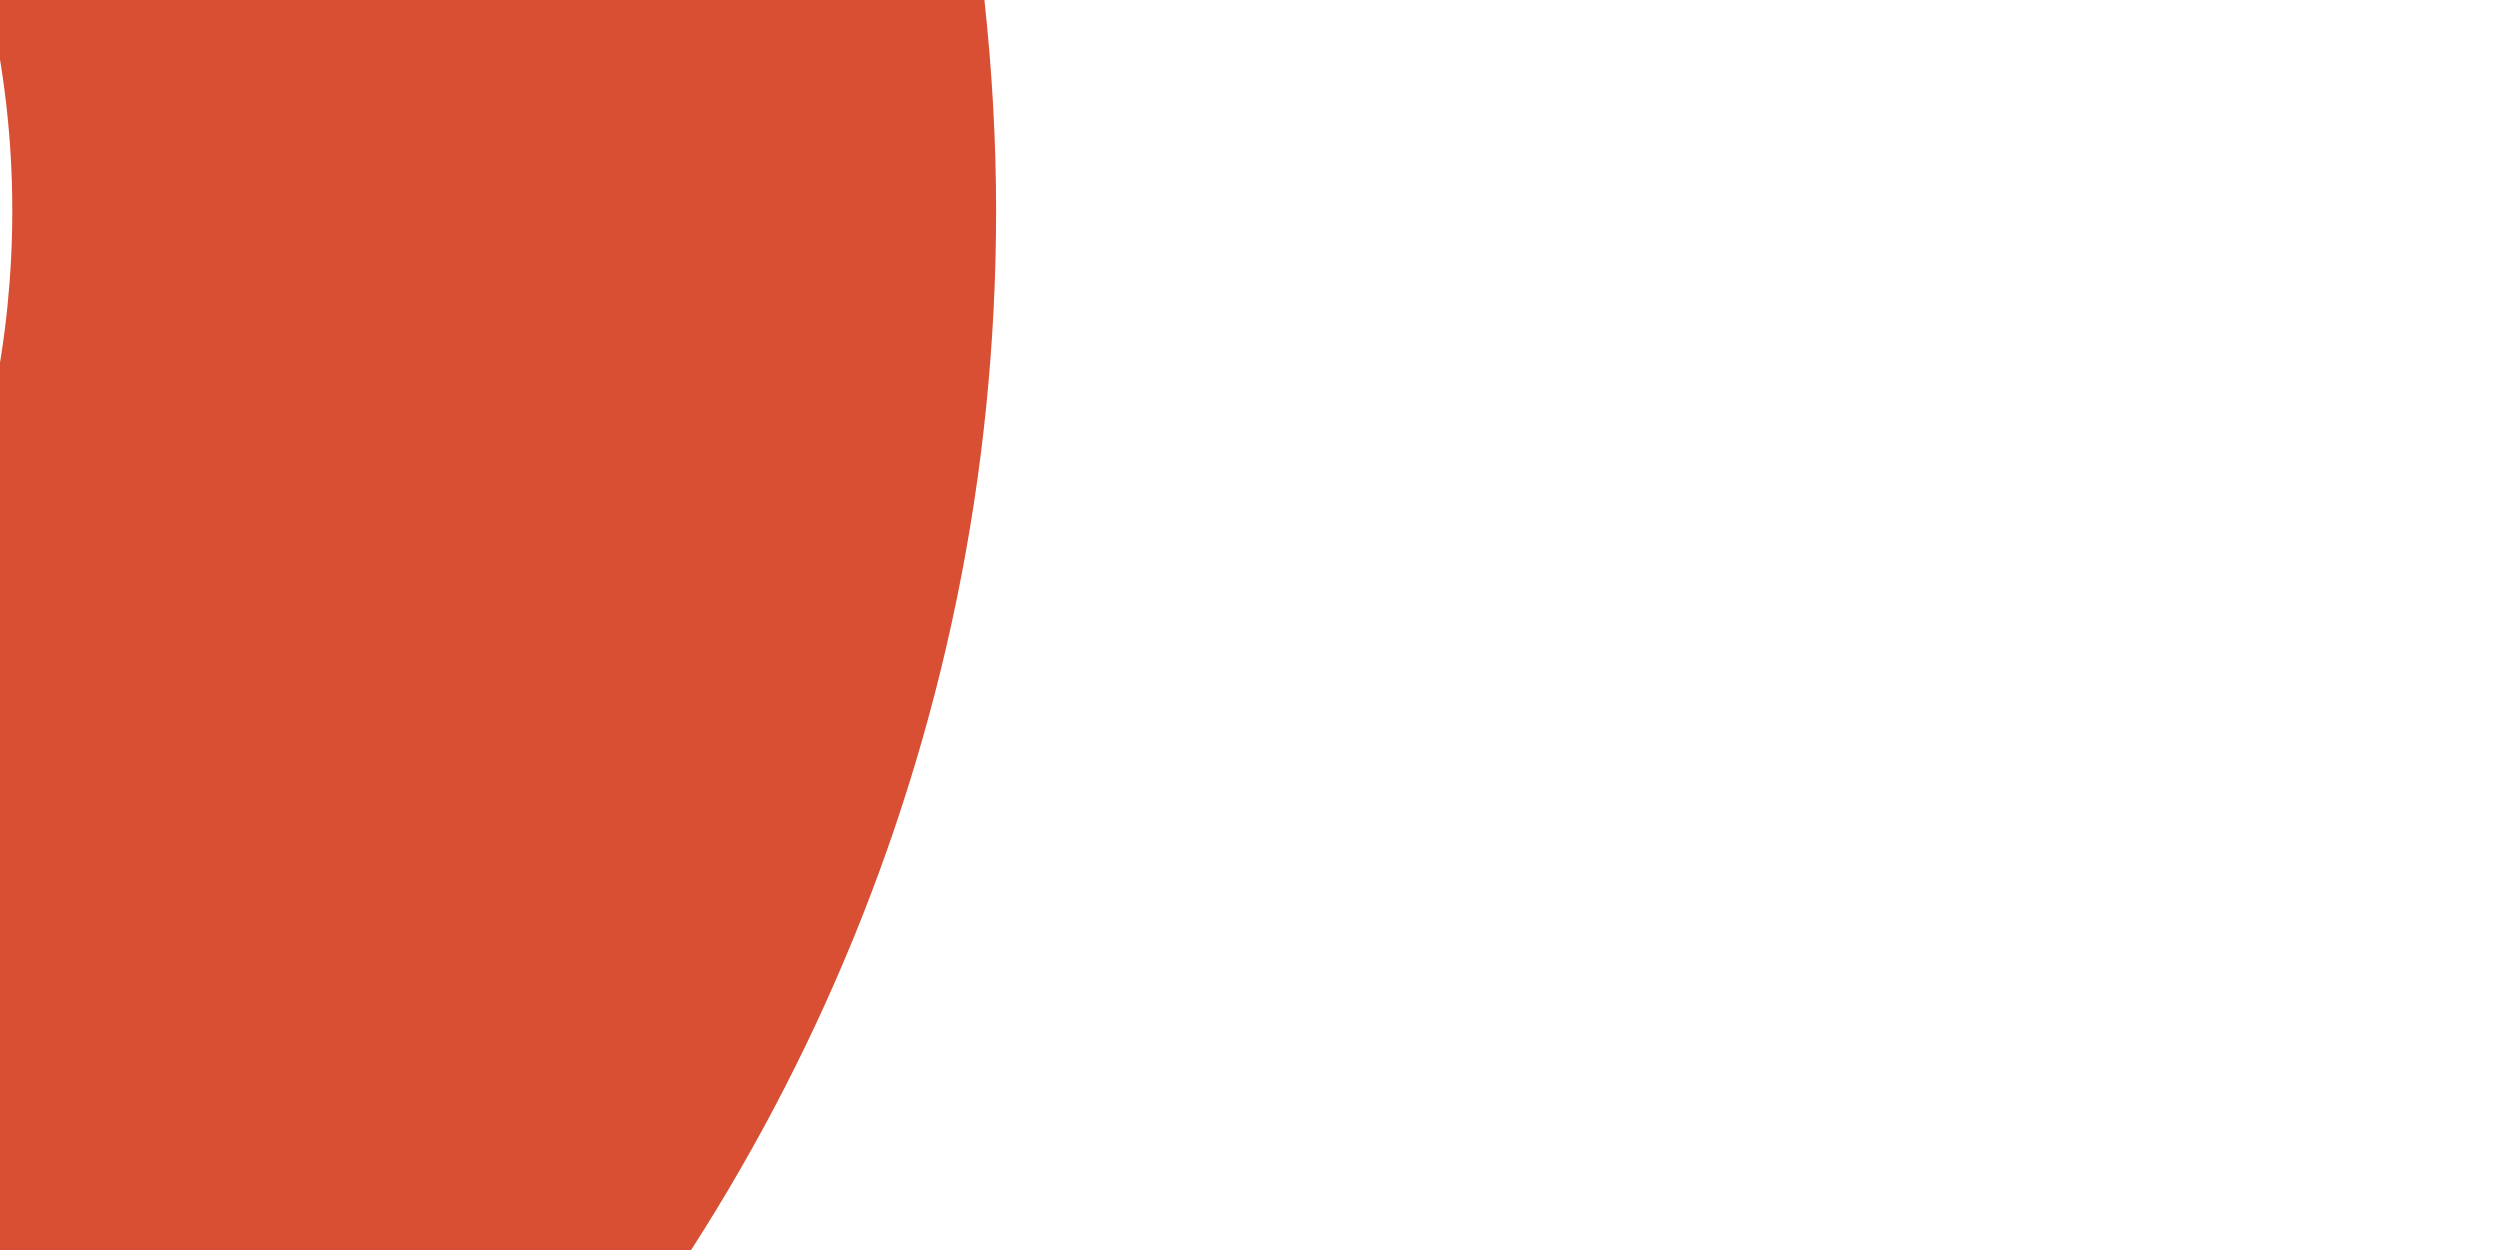
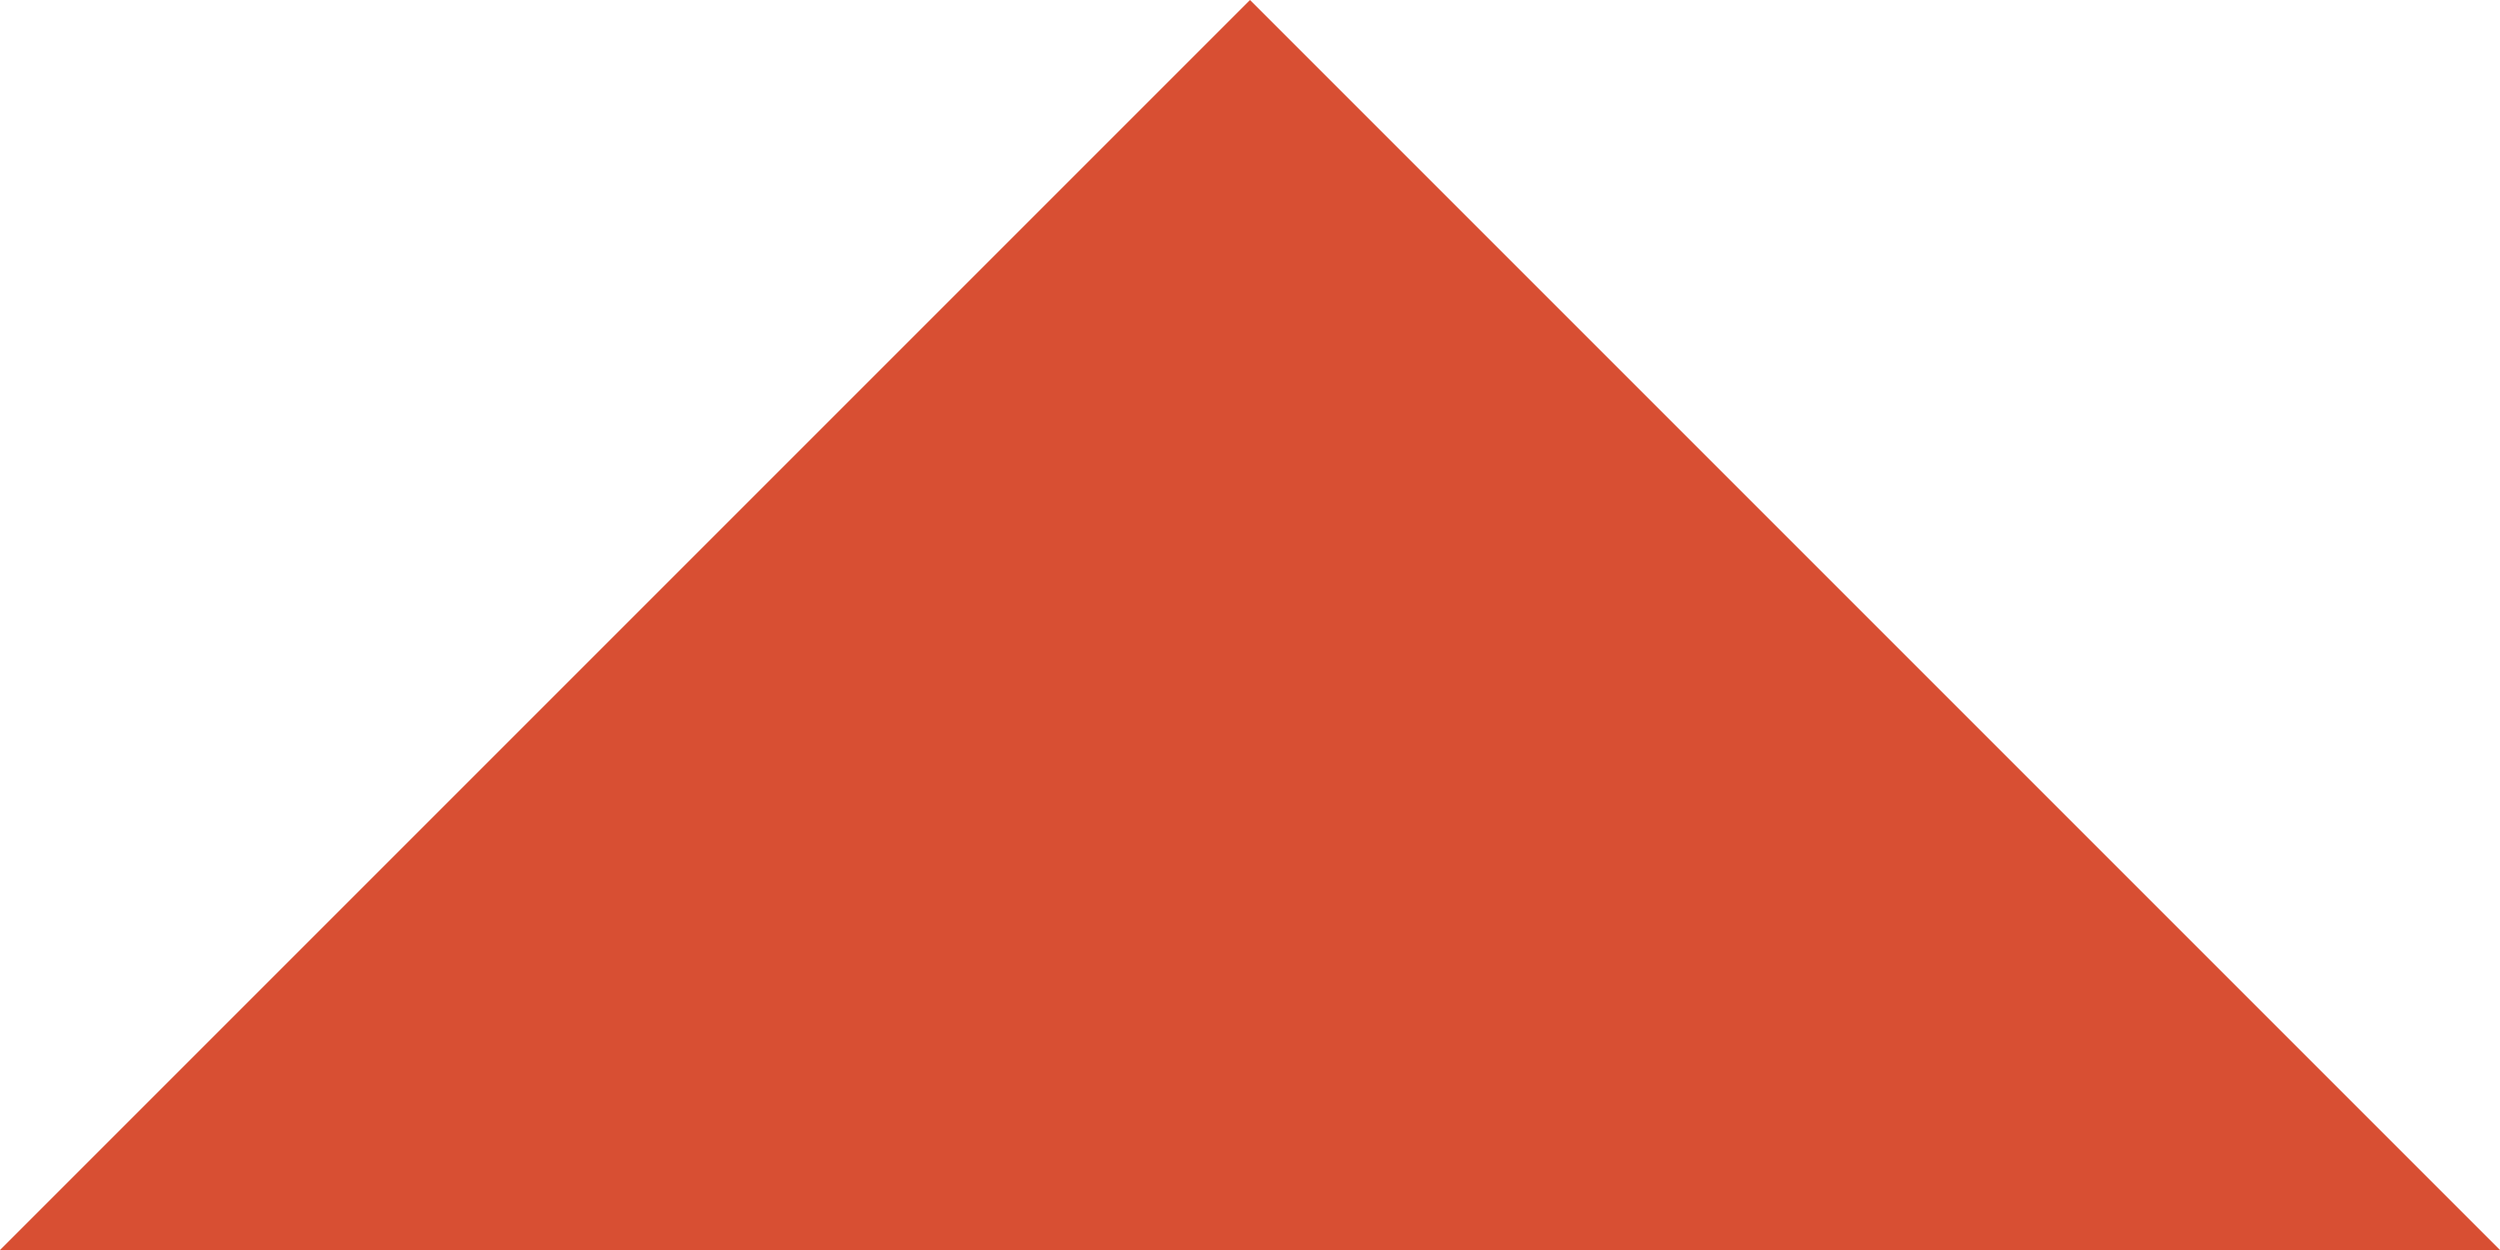
- <svg xmlns="http://www.w3.org/2000/svg" viewBox="45.43 0 83.4 41.7">
+ <svg xmlns="http://www.w3.org/2000/svg" id="Capa_2" data-name="Capa 2" viewBox="0 0 105.36 52.68">
  <defs>
    <style>
      .cls-1 {
        fill: #d84f33;
+         stroke-width: 0px;
      }
    </style>
  </defs>
-   <path class="cls-1" d="M78.66,7.02c0-2.37-.14-4.71-.39-7.02h-33.23c.52,2.26.8,4.61.8,7.02,0,17.35-14.11,31.46-31.46,31.46-5.18,0-10.07-1.27-14.38-3.49v34.68c4.63,1.06,9.44,1.64,14.38,1.64,35.44,0,64.28-28.84,64.28-64.28Z" />
+   <g id="Capa_1-2" data-name="Capa 1">
+     <polygon class="cls-1" points="0 52.68 105.36 52.68 52.68 0 0 52.68" />
+   </g>
</svg>
